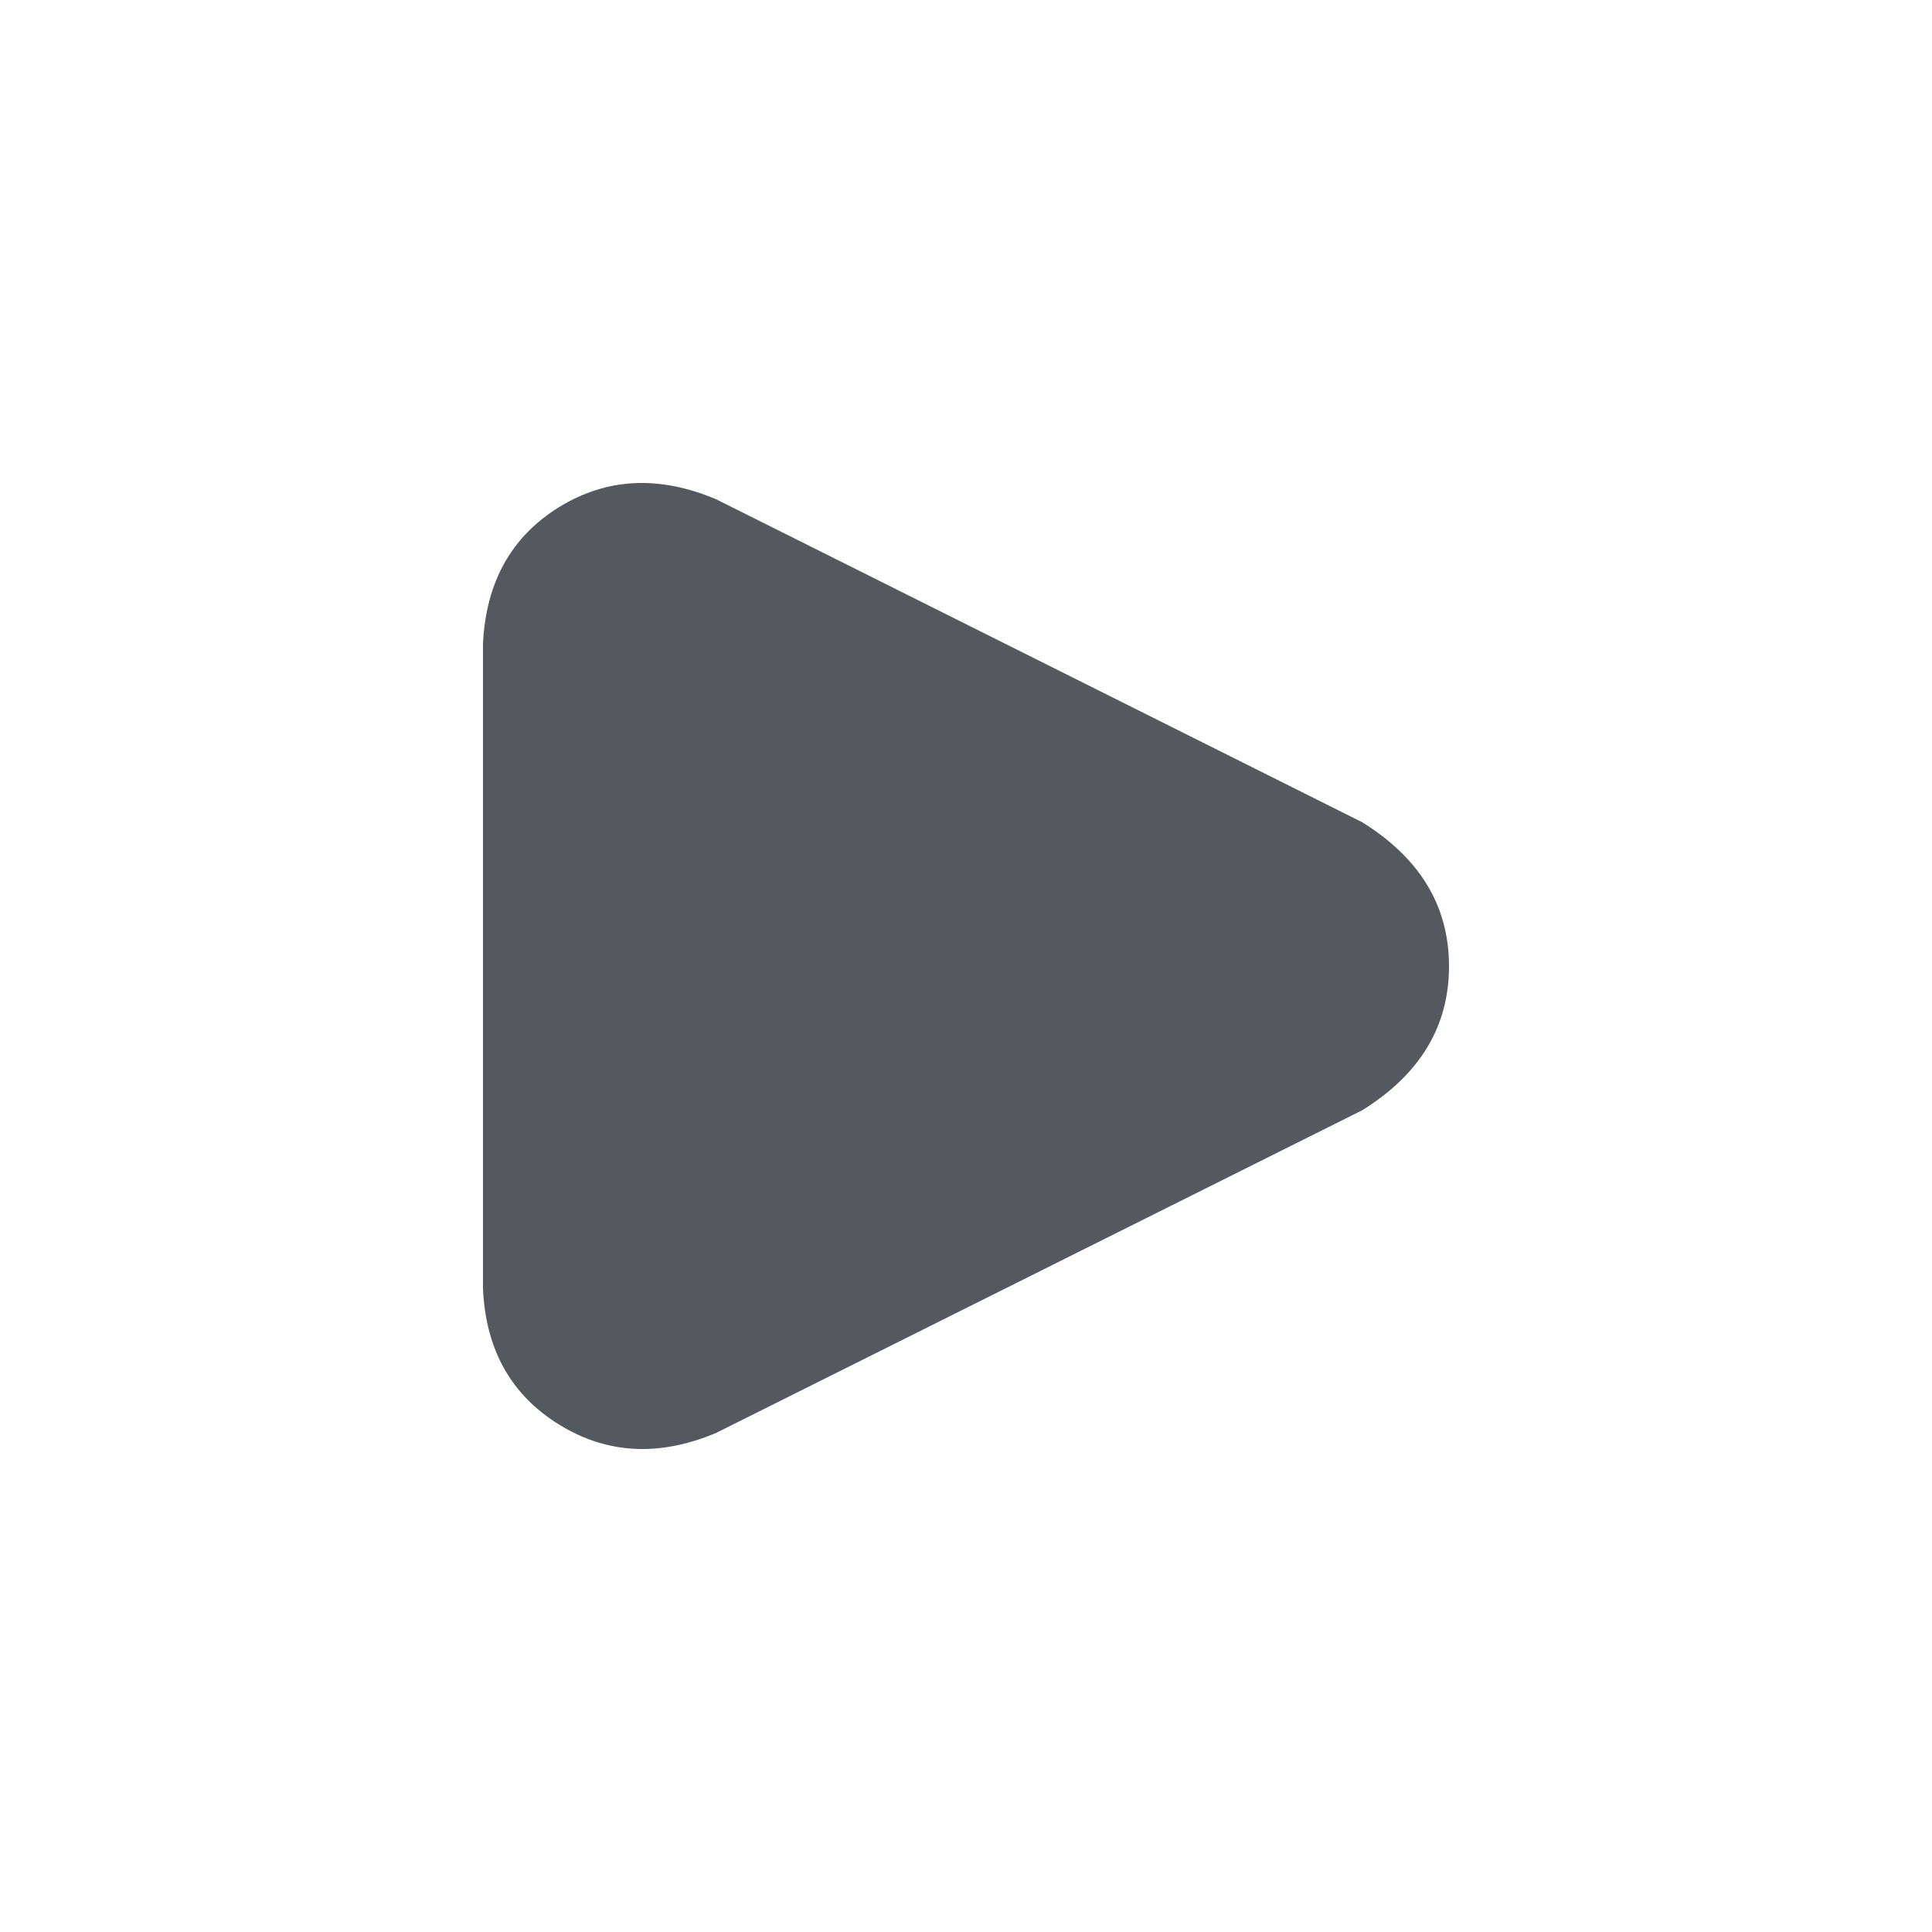
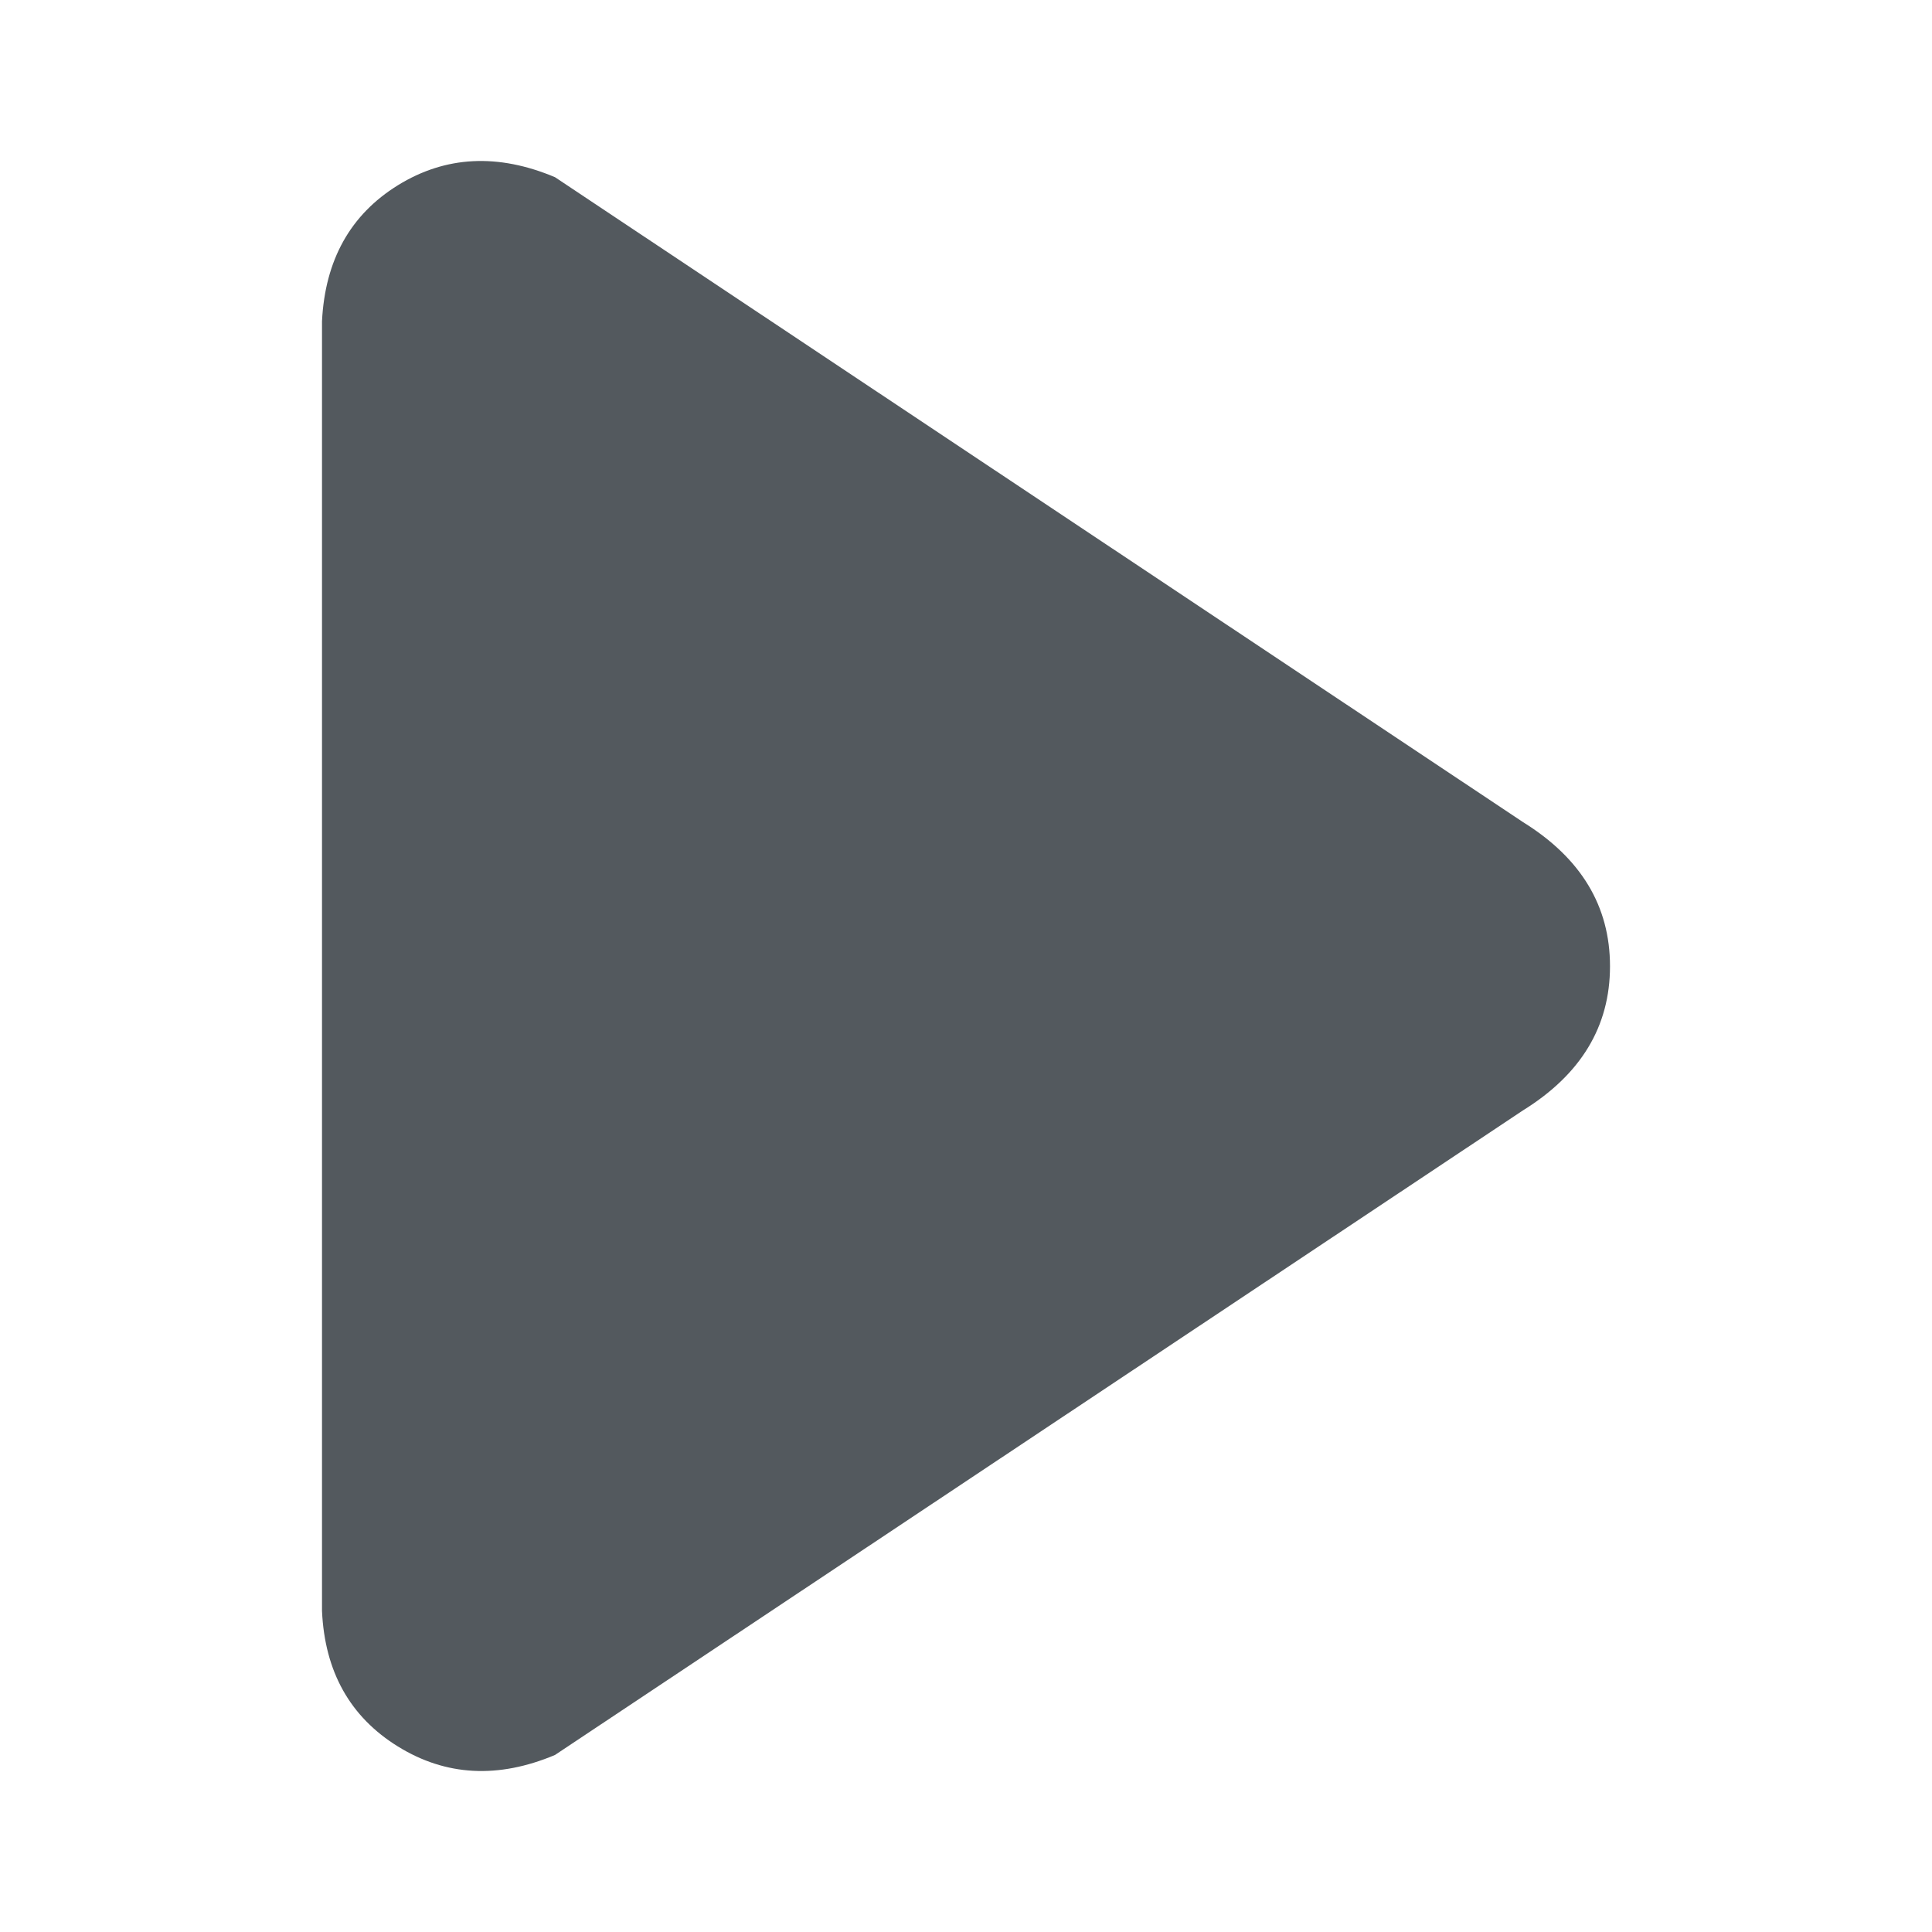
<svg xmlns="http://www.w3.org/2000/svg" width="24" height="24" viewBox="0 0 24 24">
-   <path fill="#53595E" fill-rule="evenodd" d="M6.943 6.301c.592-.365 1.242-.398 1.951-.1l8.026 4.012c.72.447 1.08 1.043 1.08 1.79 0 .747-.36 1.343-1.08 1.79l-8.026 4.008c-.706.297-1.356.262-1.95-.105-.595-.368-.91-.93-.944-1.685v-8.02c.038-.76.352-1.324.943-1.69z" />
+   <path fill="#53595E" fill-rule="evenodd" d="M4.943 2.301c.592-.365 1.242-.398 1.951-.1l12.026 8.012c.72.447 1.08 1.043 1.08 1.79 0 .747-.36 1.343-1.08 1.79L6.894 21.801c-.706.297-1.356.262-1.95-.105-.595-.368-.91-.93-.944-1.685V3.991c.038-.76.352-1.324.943-1.69z" />
</svg>
